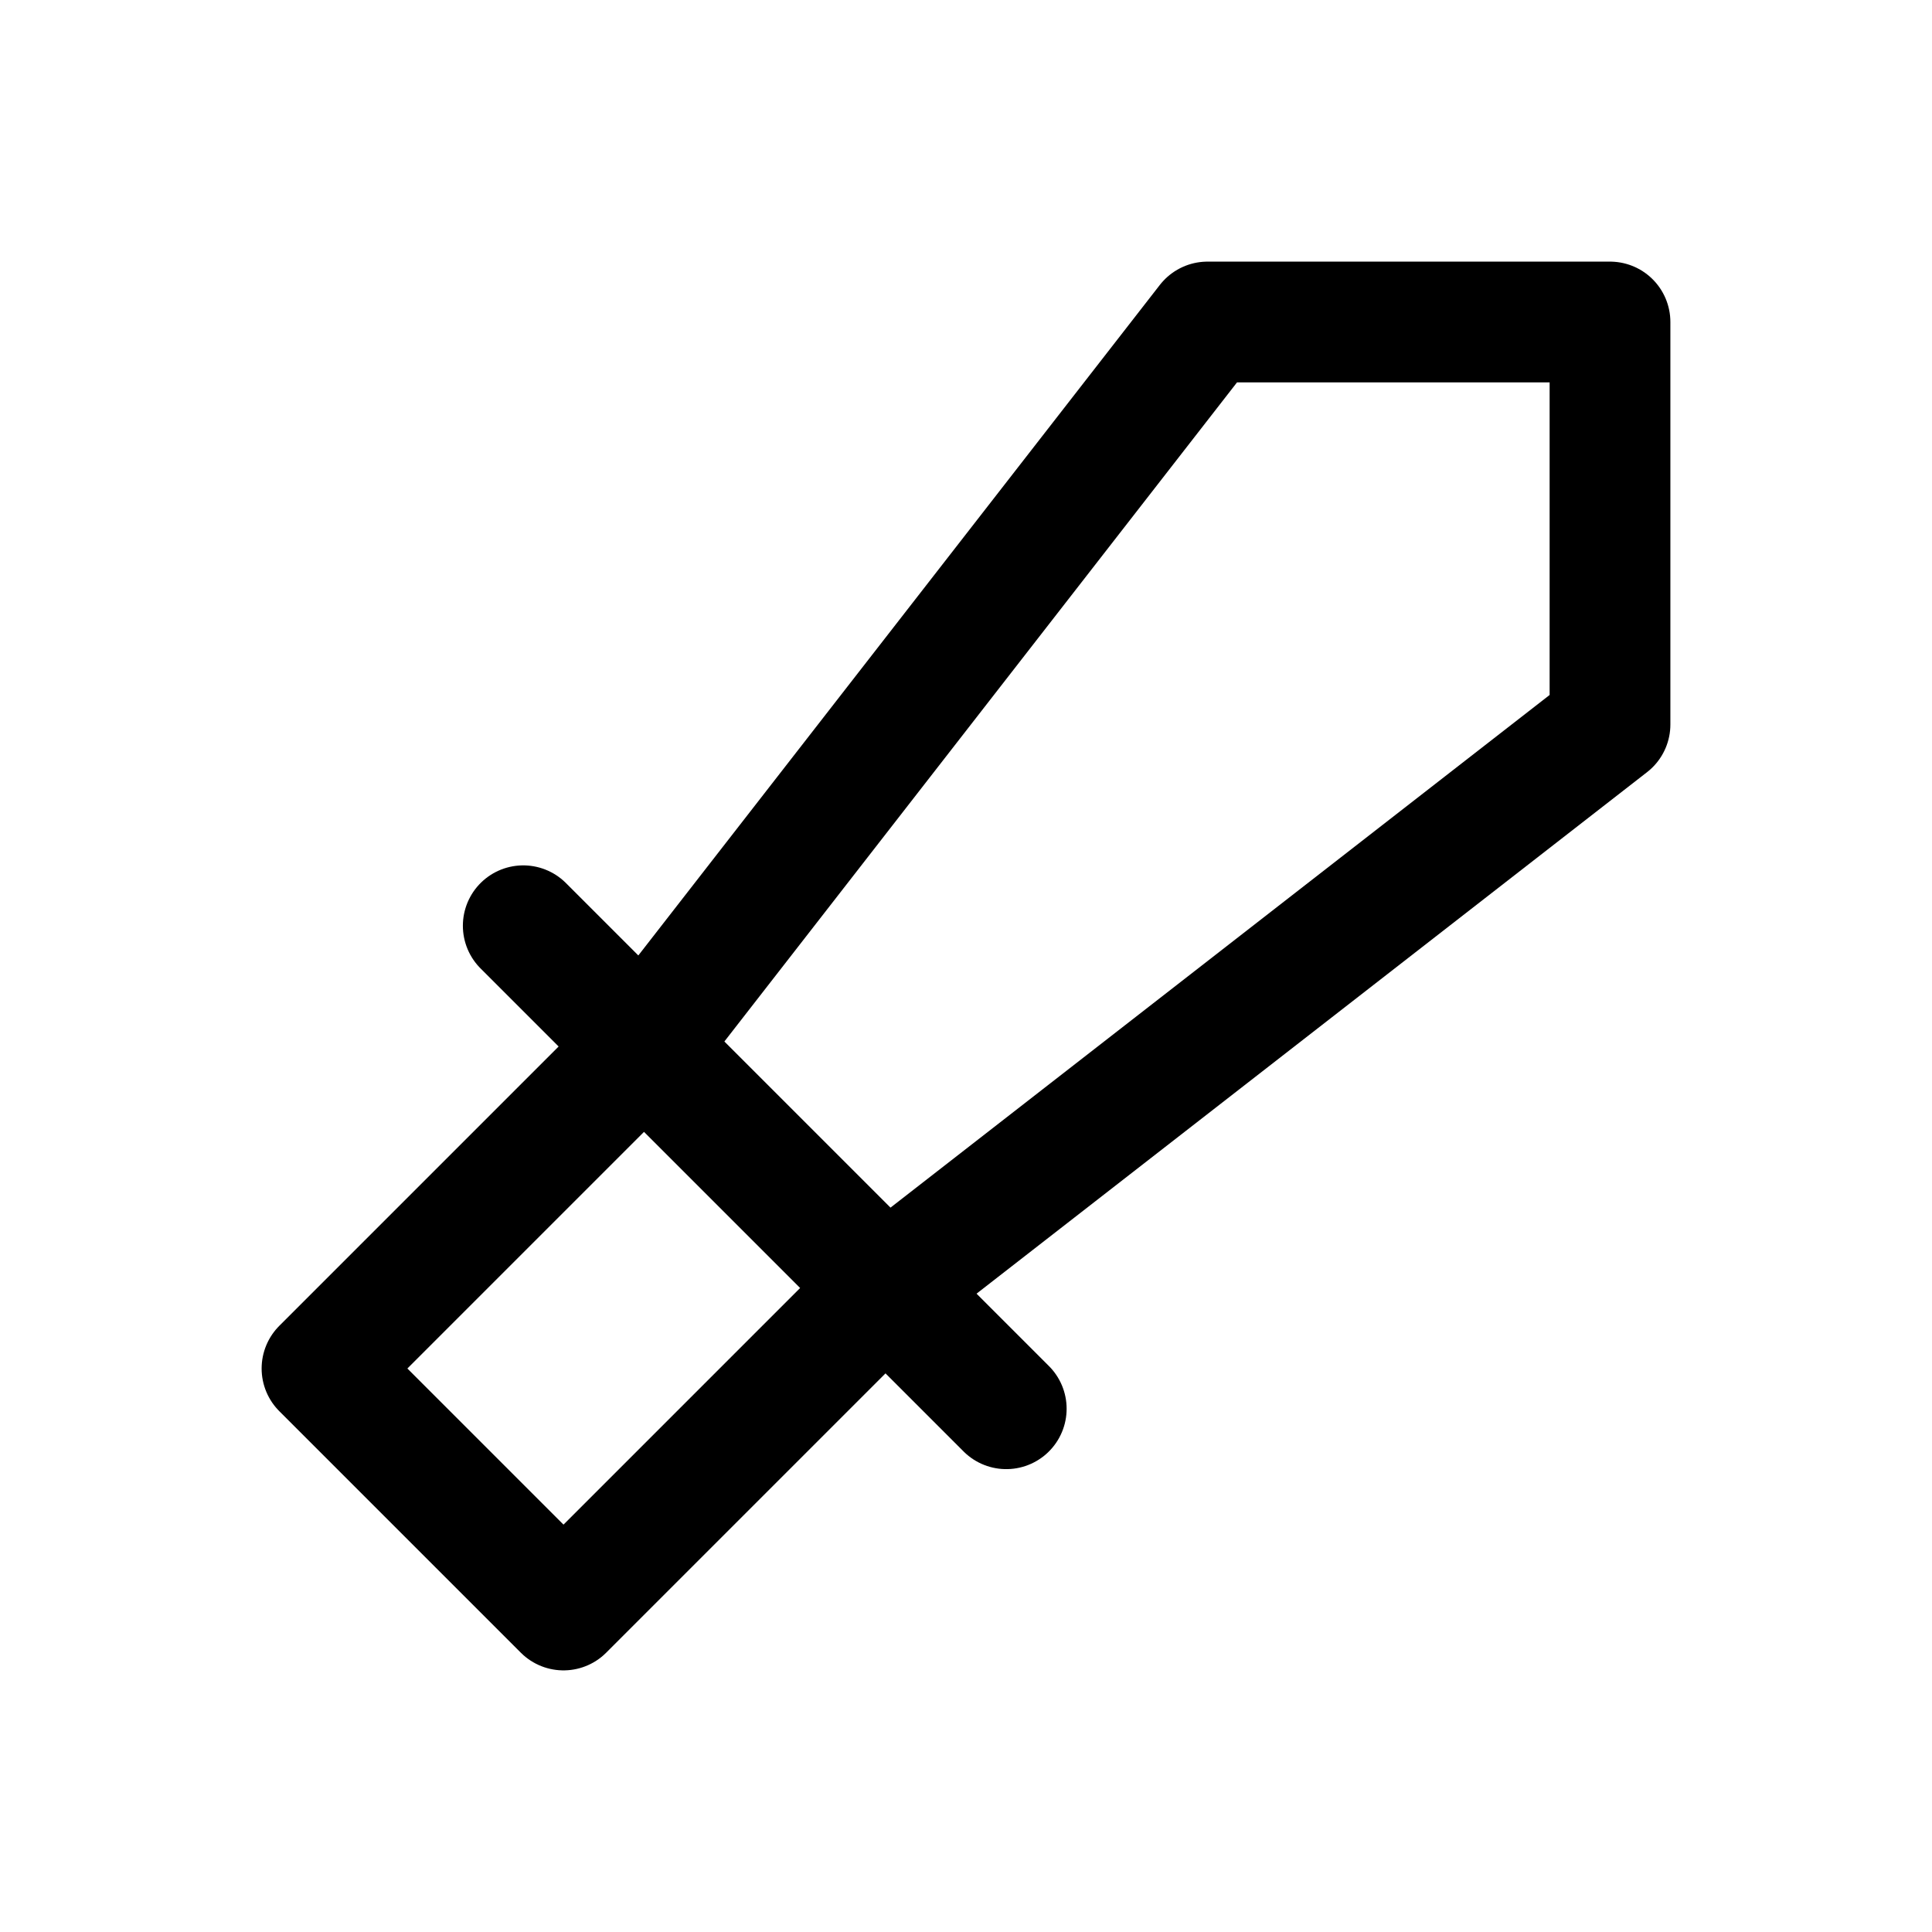
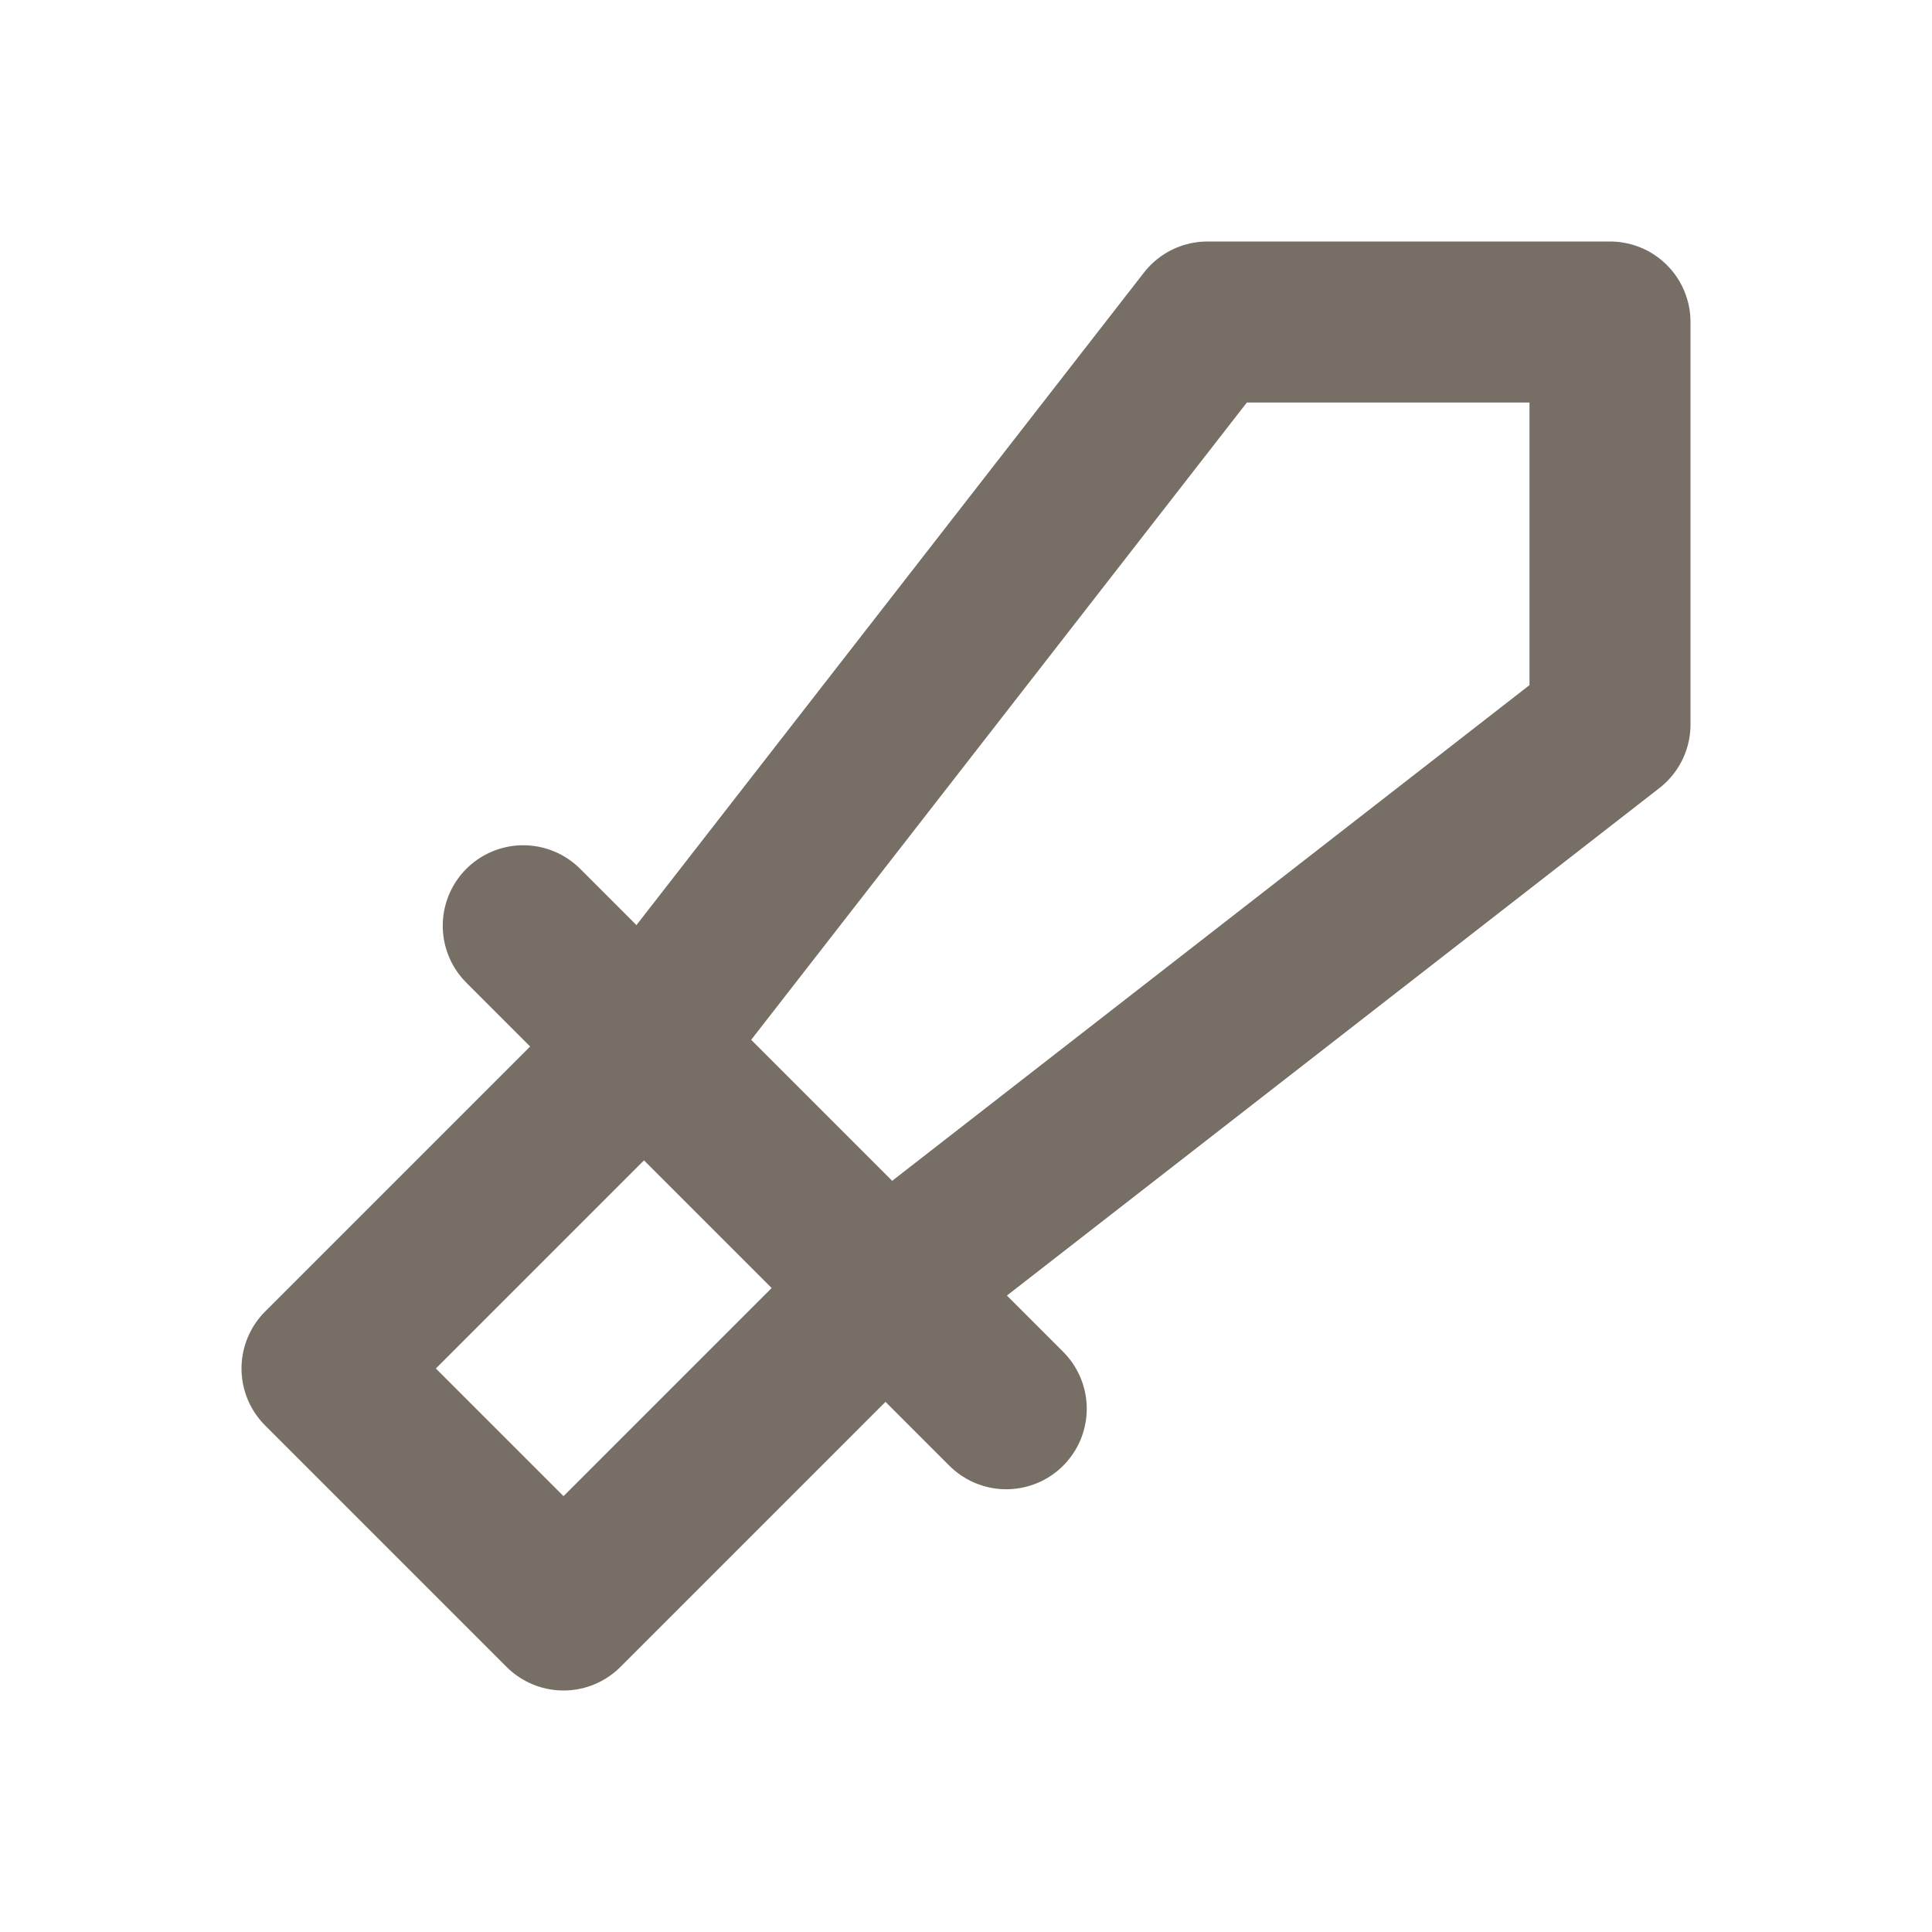
- <svg xmlns="http://www.w3.org/2000/svg" class="icon icon-tabler icon-tabler-sword" width="44" height="44" viewBox="0 0 24 24" stroke-width="1.5" stroke="#000000" fill="none" stroke-linecap="round" stroke-linejoin="round">
+ <svg xmlns="http://www.w3.org/2000/svg" class="icon icon-tabler icon-tabler-sword" width="44" height="44" viewBox="0 0 24 24" stroke-width="2" stroke="#776e65" fill="none" stroke-linecap="round" stroke-linejoin="round">
  <path stroke="none" d="M0 0h24v24H0z" fill="none" />
  <path d="M20 4v5l-9 7l-4 4l-3 -3l4 -4l7 -9z" />
  <path d="M6.5 11.5l6 6" />
</svg>
